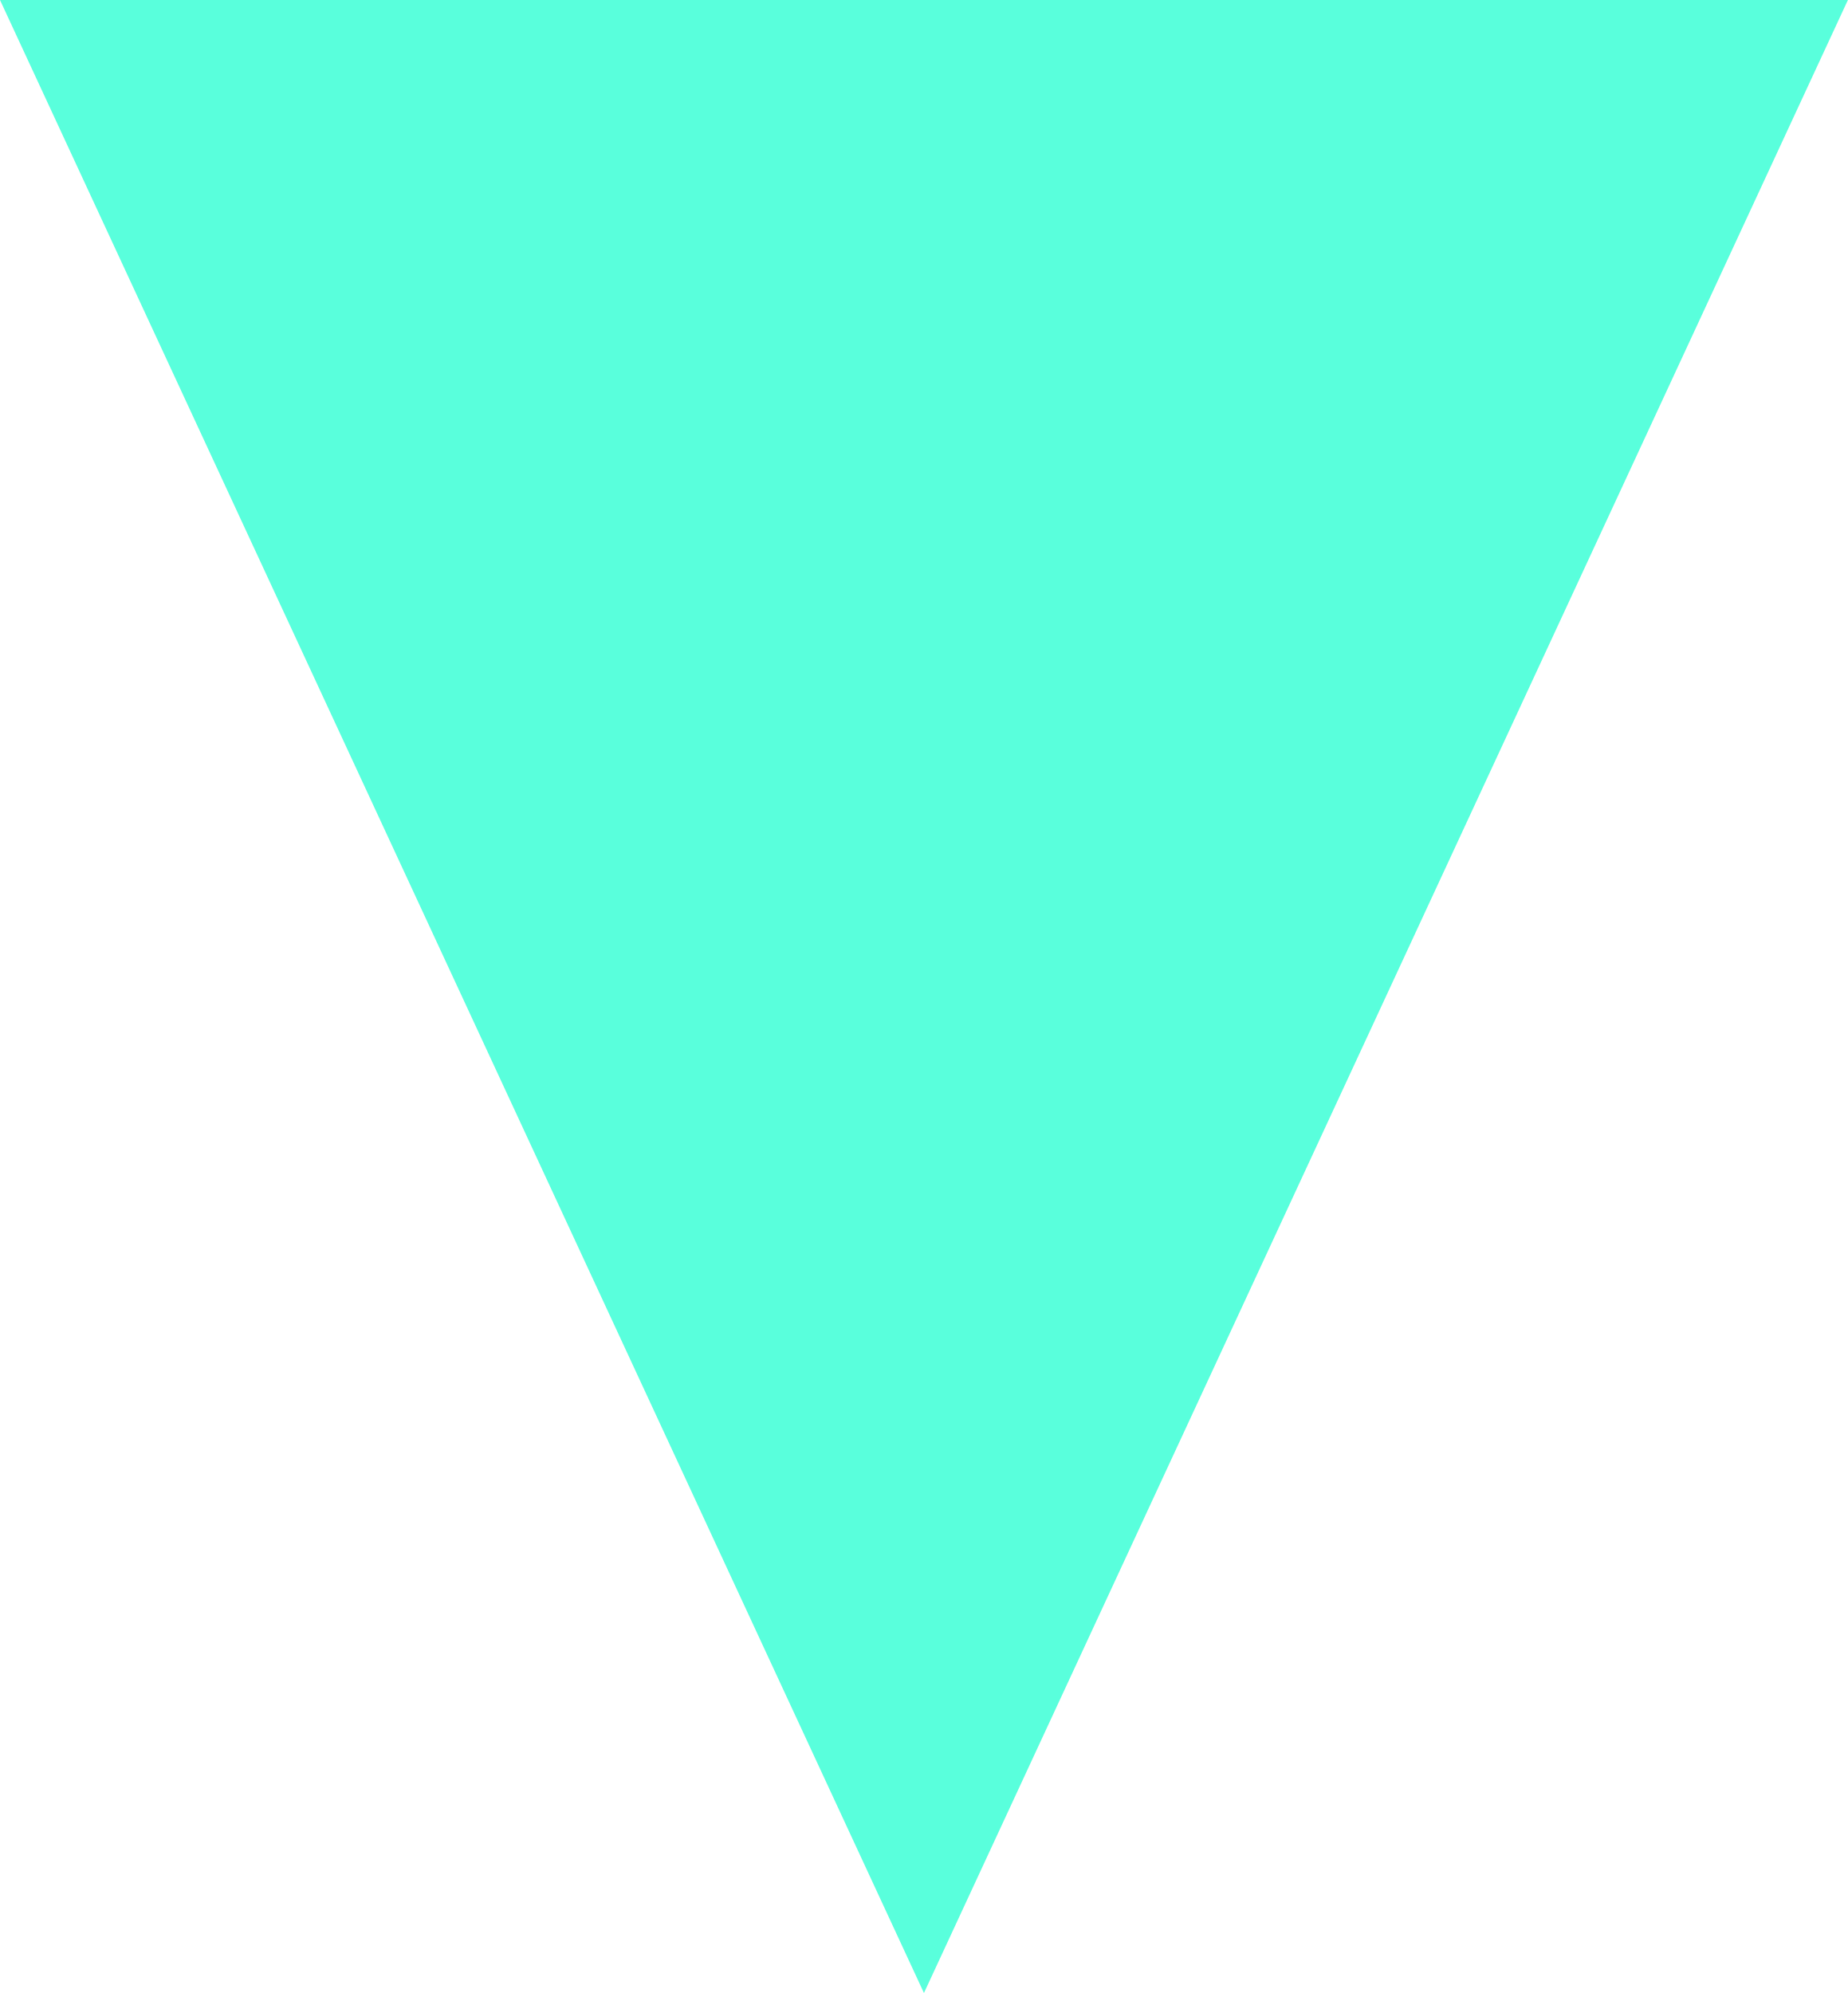
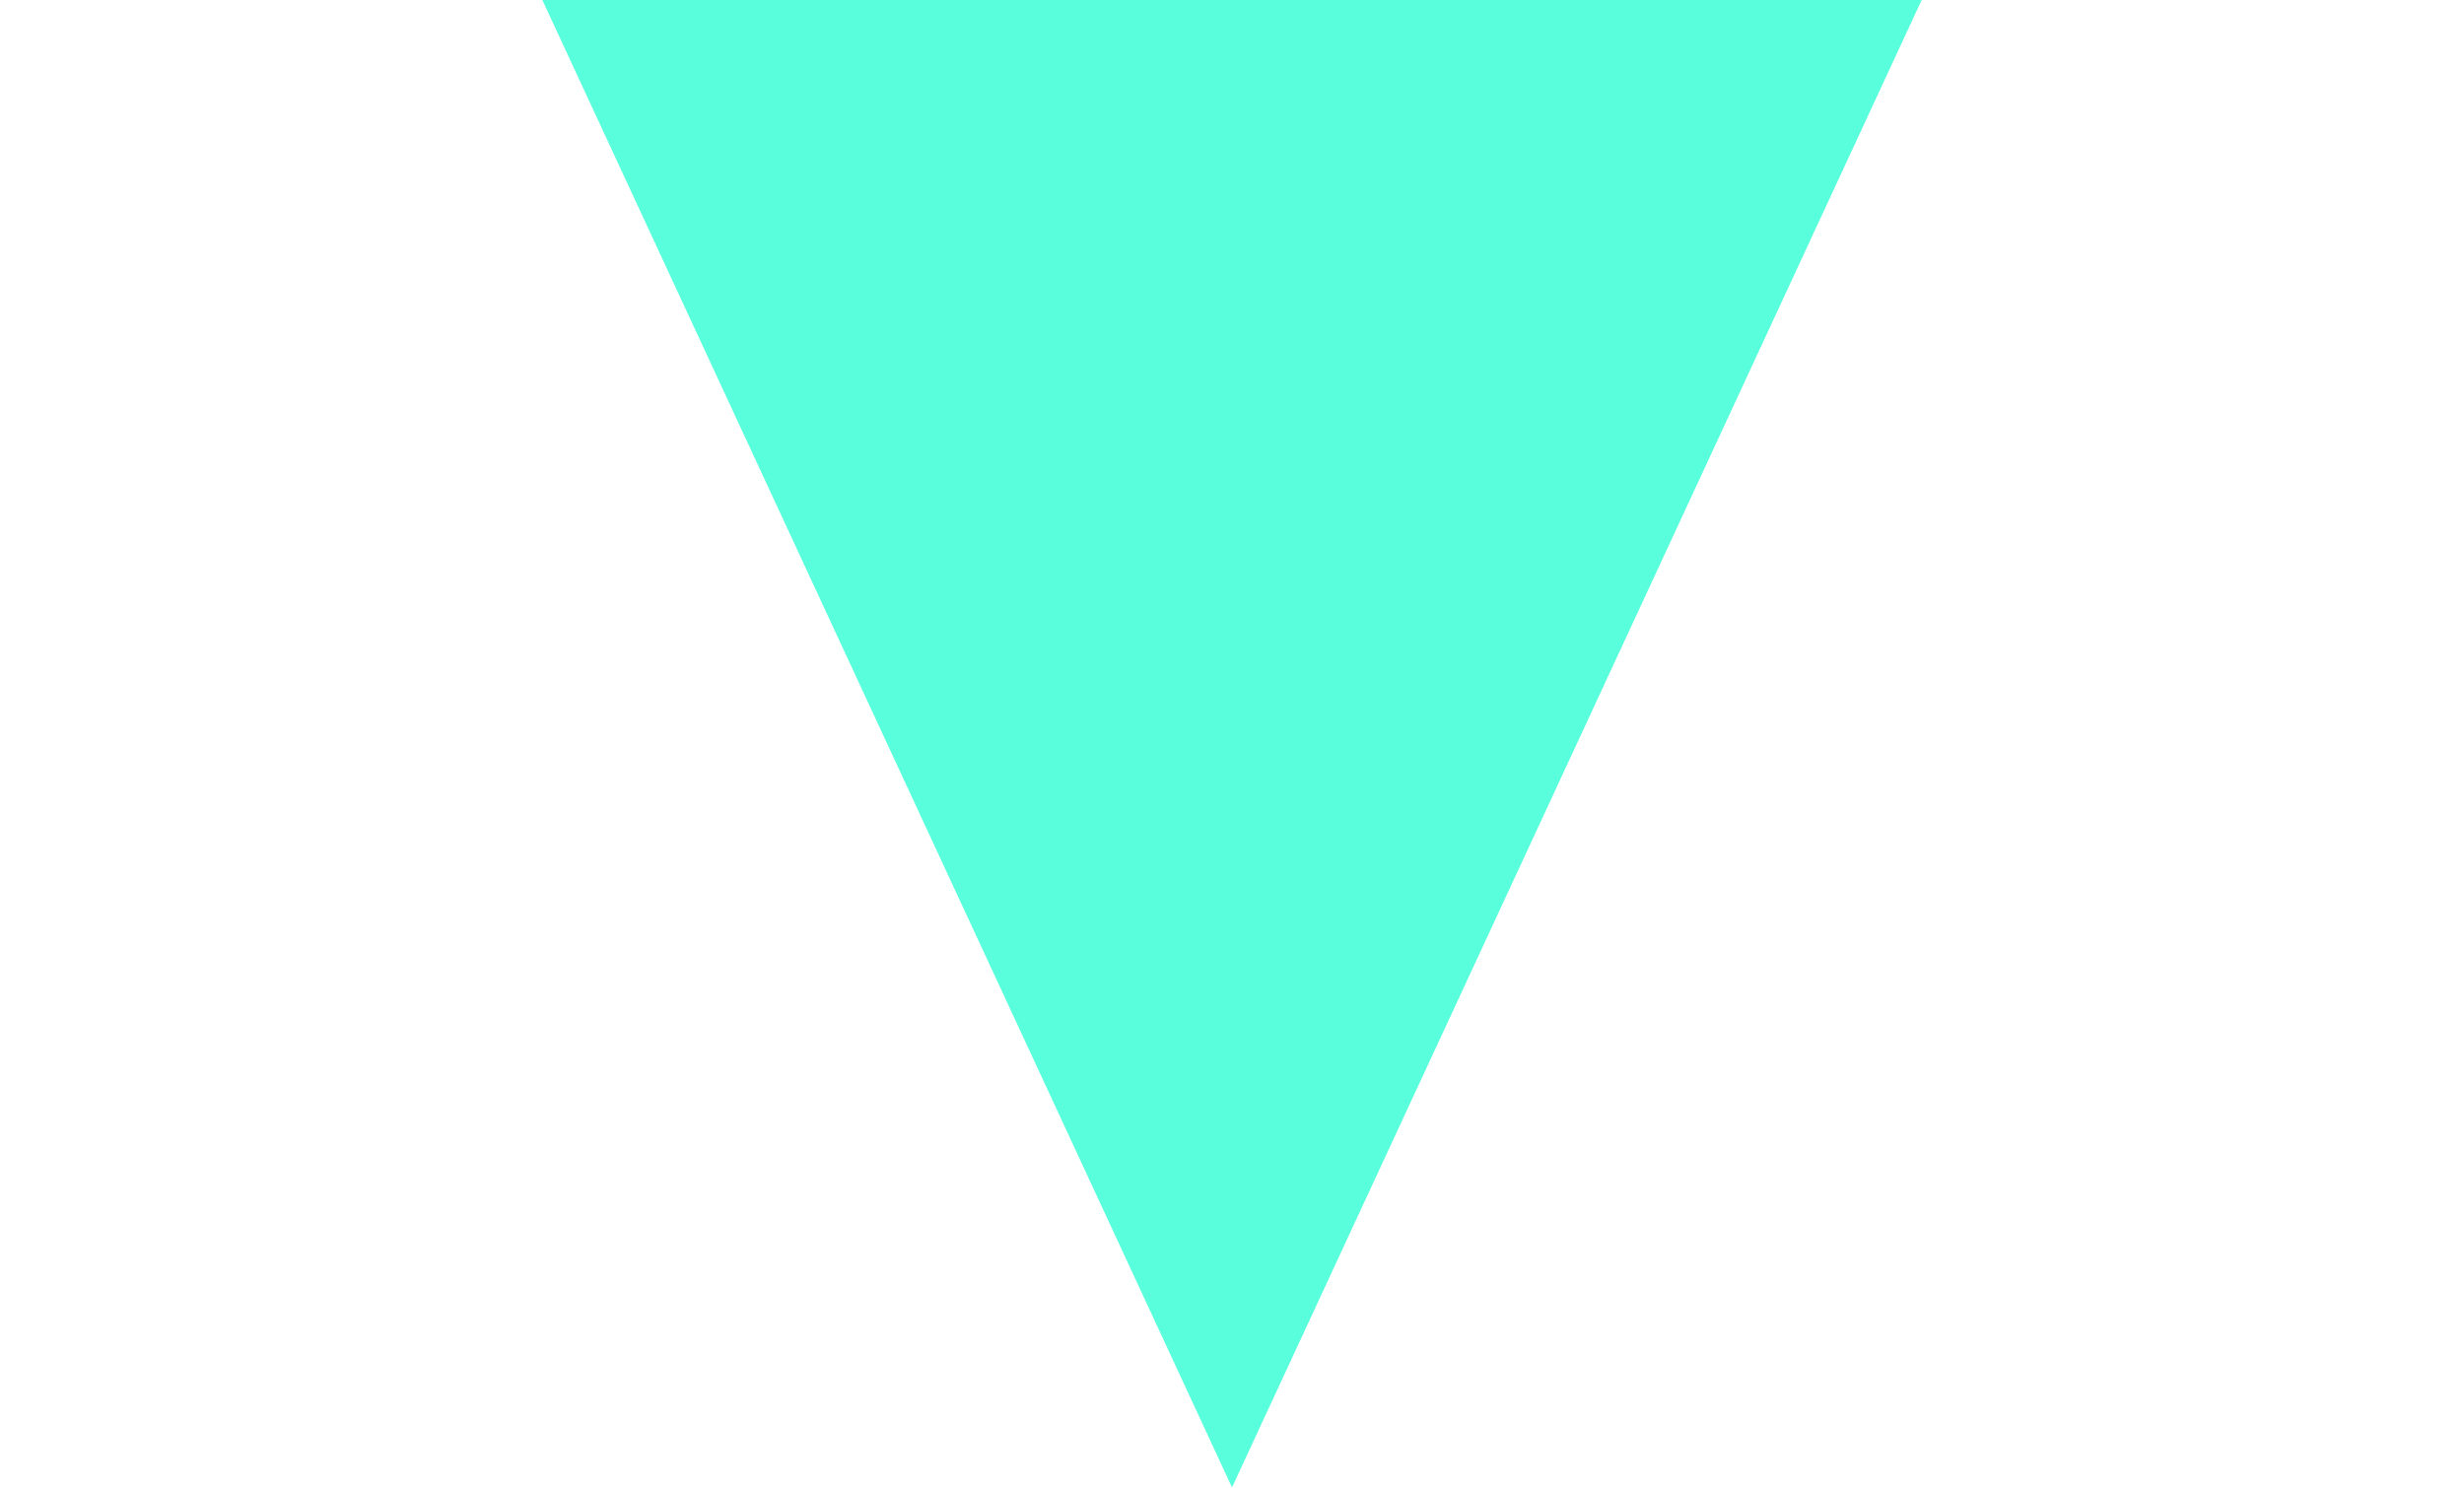
- <svg xmlns="http://www.w3.org/2000/svg" id="d3163d99-75d8-46e7-90fa-080fe24e73e9" data-name="Layer 1" width="53rem" height="3.2rem" viewBox="0 0 140 151">
+ <svg xmlns="http://www.w3.org/2000/svg" id="d3163d99-75d8-46e7-90fa-080fe24e73e9" data-name="Layer 1" width="53px" height="32px" viewBox="0 0 140 151">
  <polygon points="0 0 70 151 140 0 0 0" fill="rgb(89, 255, 220)" />
</svg>
